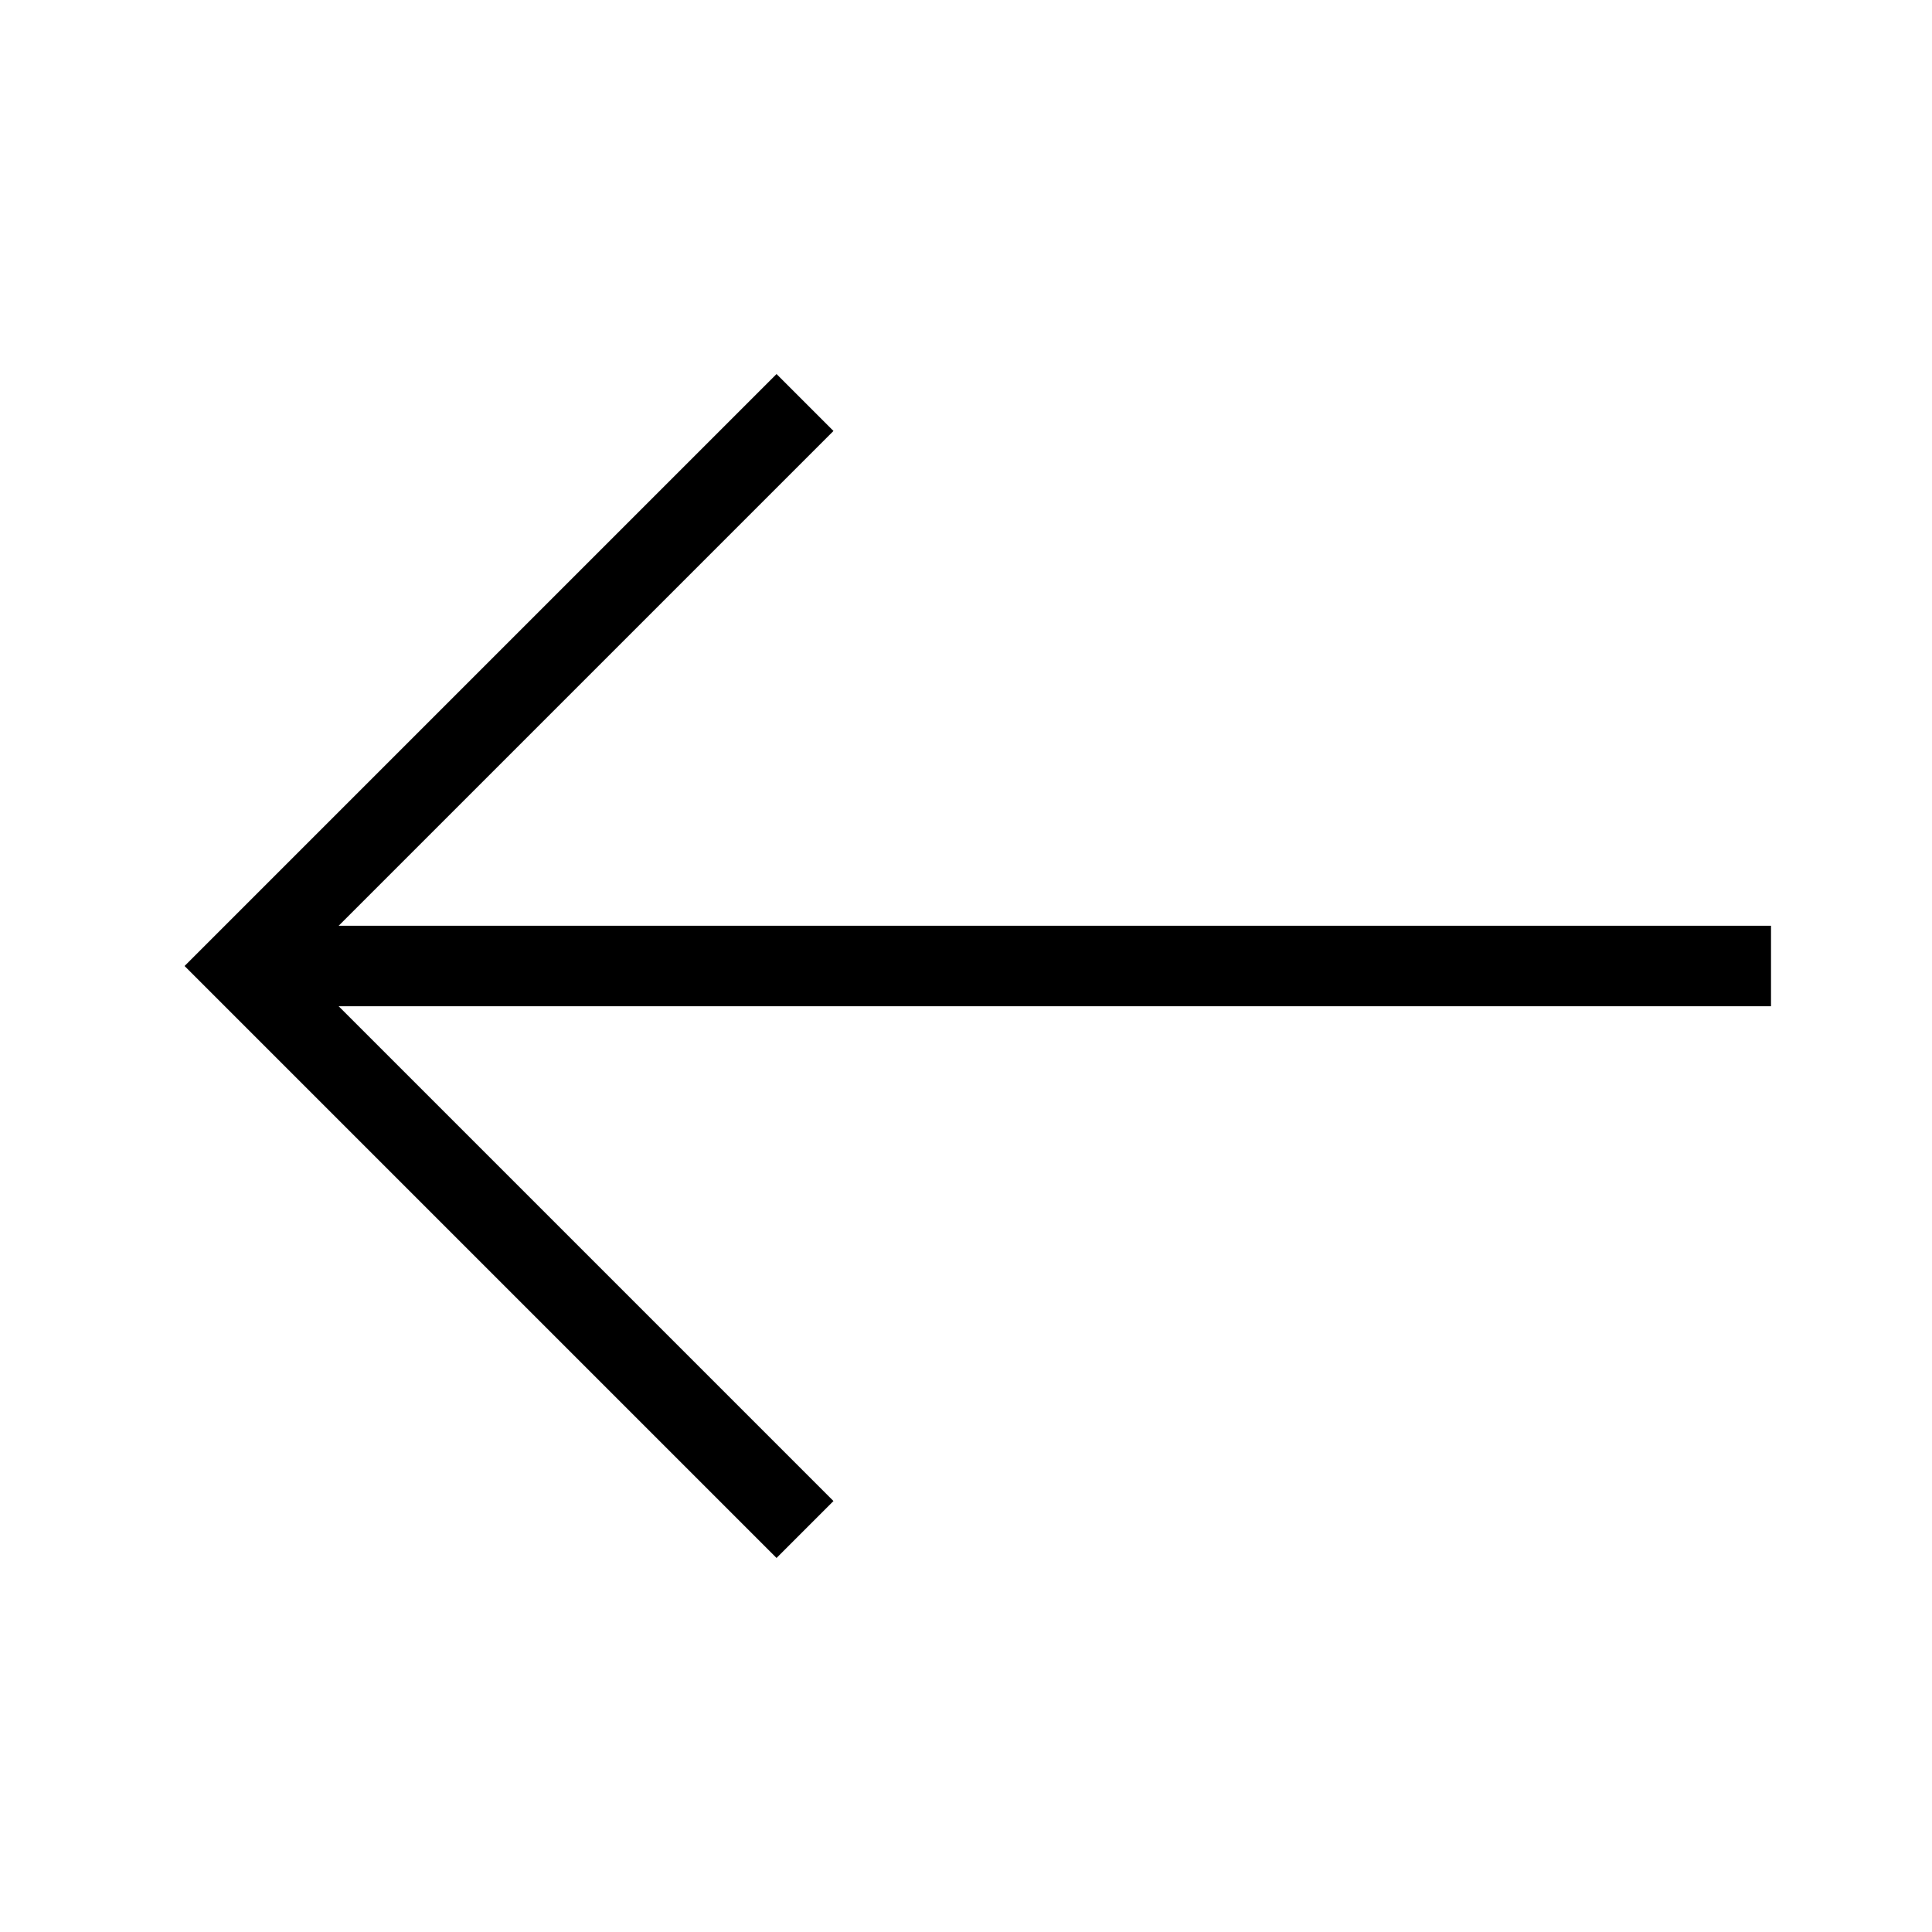
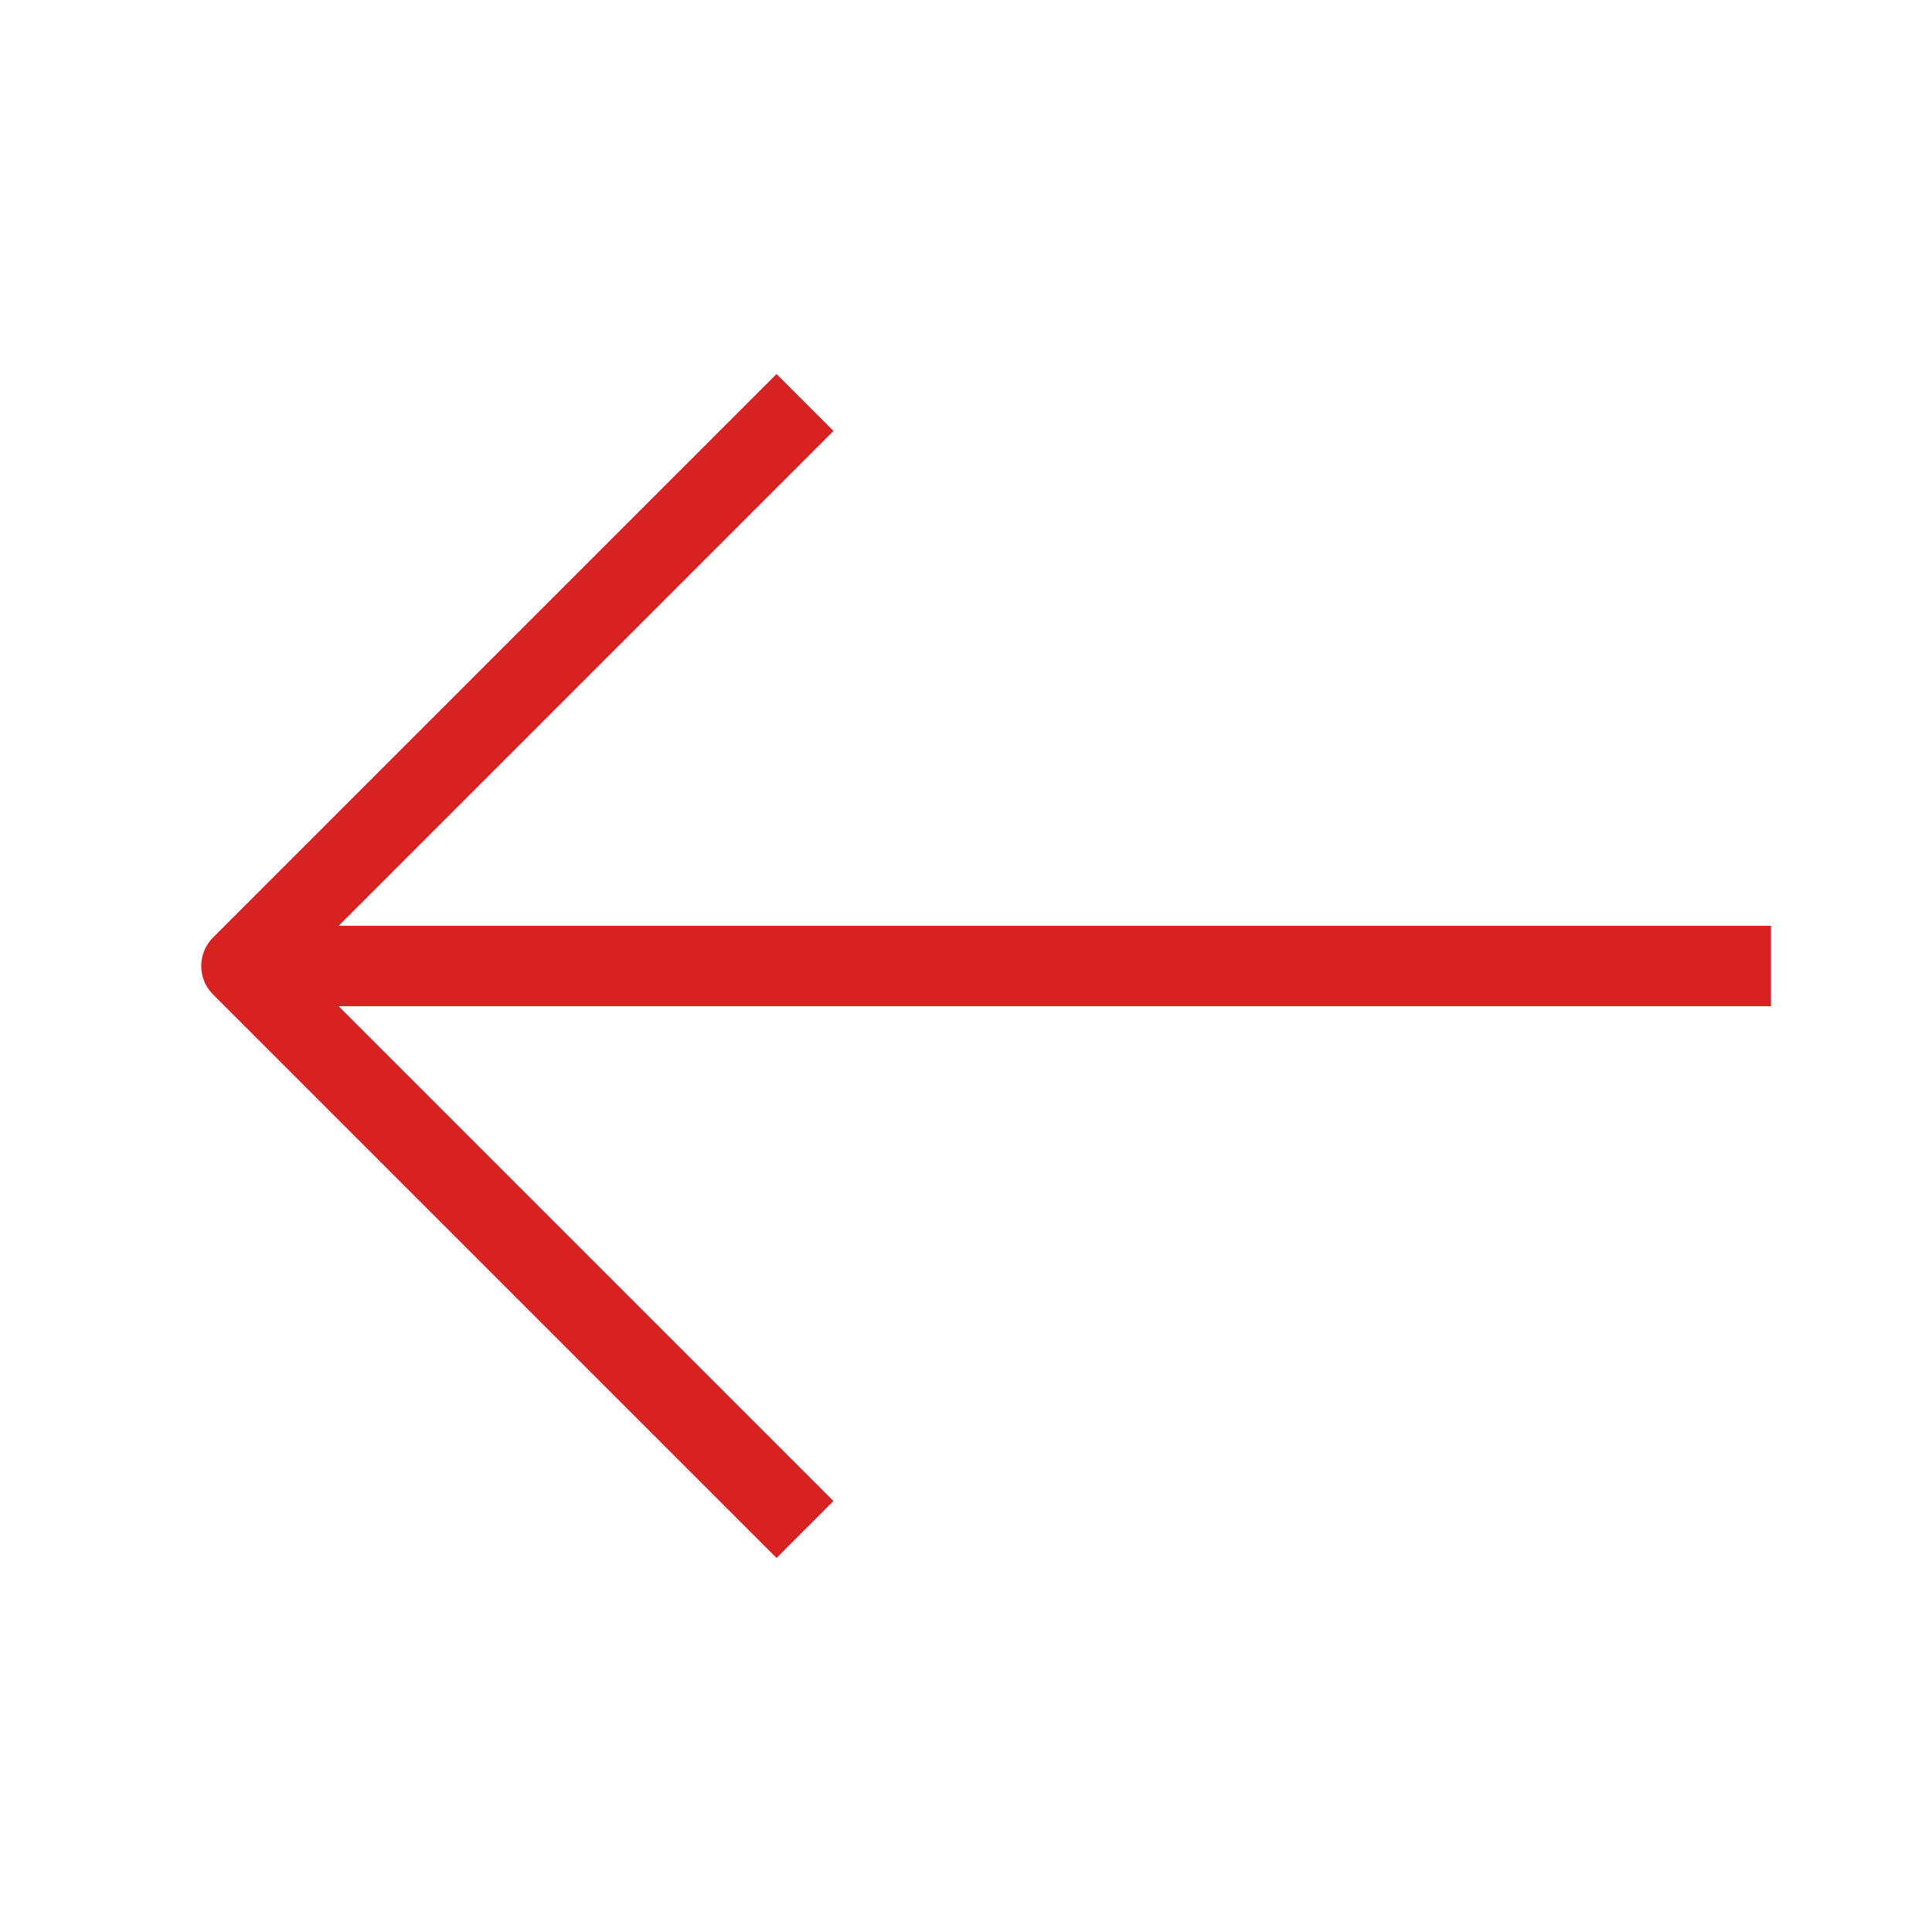
- <svg xmlns="http://www.w3.org/2000/svg" viewBox="0 0 24 24">
-   <polyline points="10 5 3 12 10 19" fill="none" stroke="#000" stroke-miterlimit="10" />
-   <line x1="3" y1="12" x2="22" y2="12" fill="none" stroke="#000" stroke-miterlimit="10" />
+ <svg xmlns="http://www.w3.org/2000/svg" width="24px" height="24px" viewBox="0 0 24 24" version="1.1">
+   <path id="Path" d="M10 5 L3 12 10 19" fill="none" stroke="#d82121" stroke-width="1" stroke-opacity="1" stroke-linejoin="round" />
+   <path id="Path-1" d="M3 12 L22 12" fill="none" stroke="#d82121" stroke-width="1" stroke-opacity="1" stroke-linejoin="round" />
</svg>
